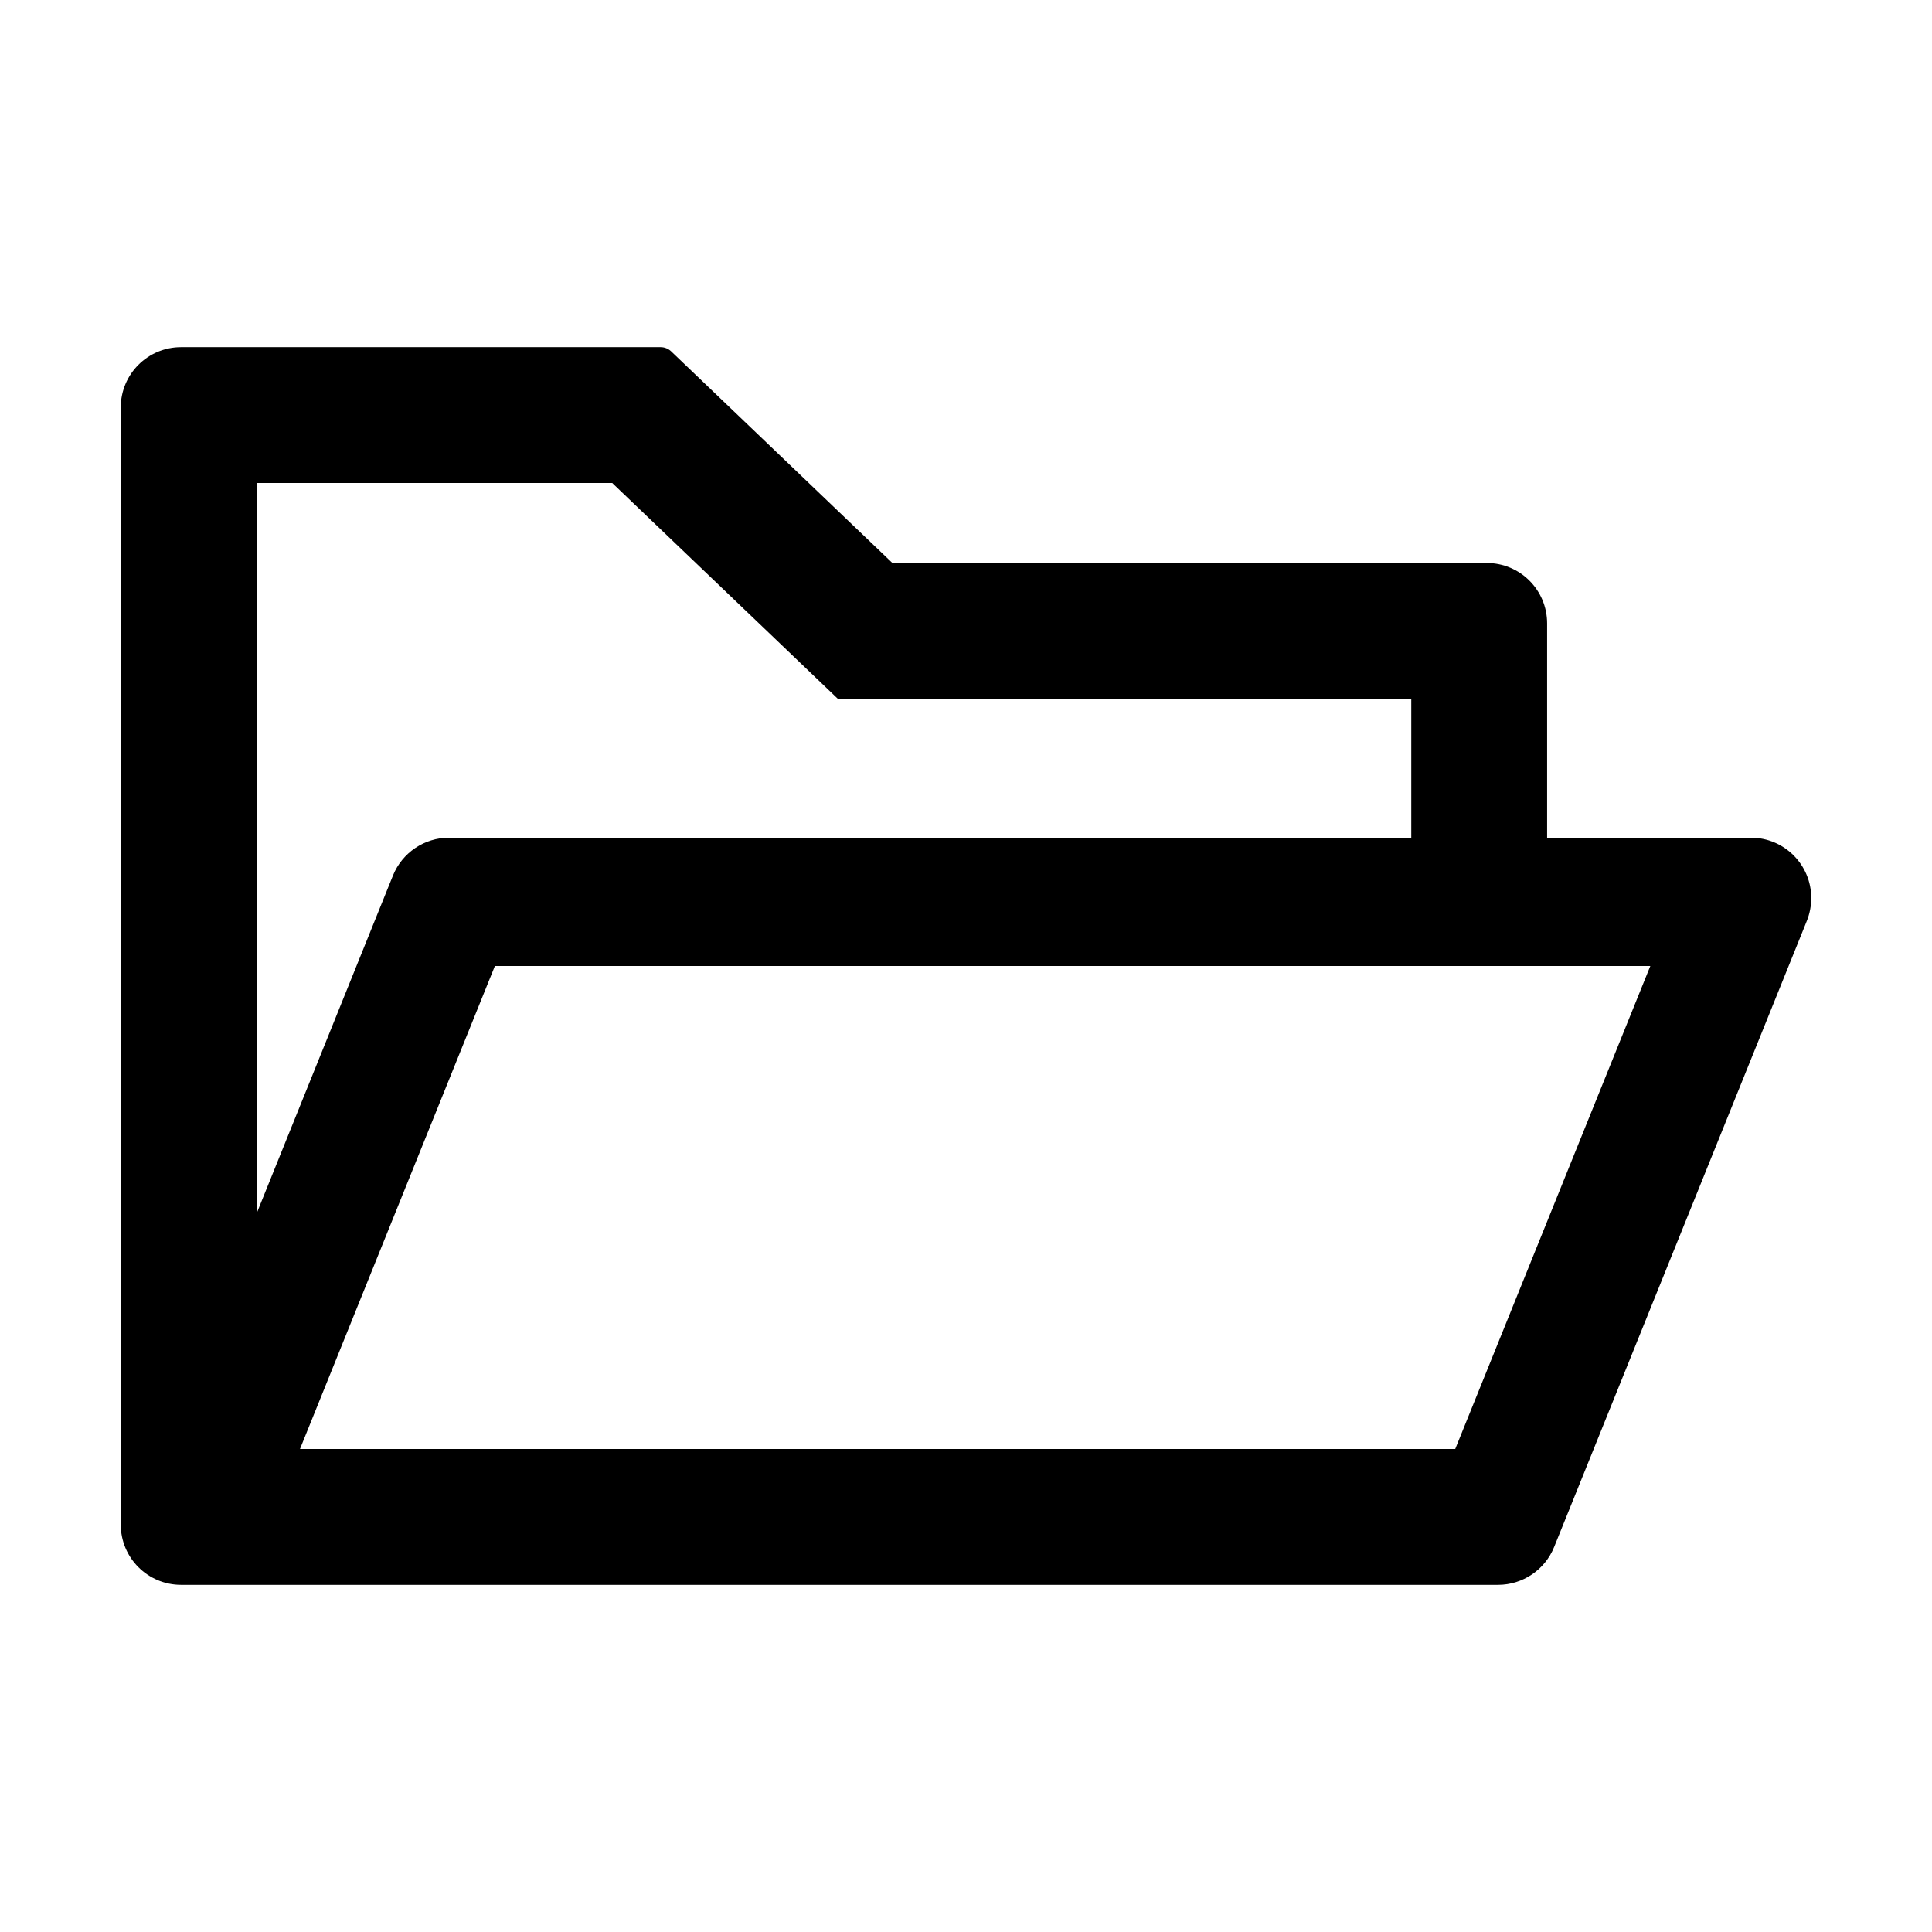
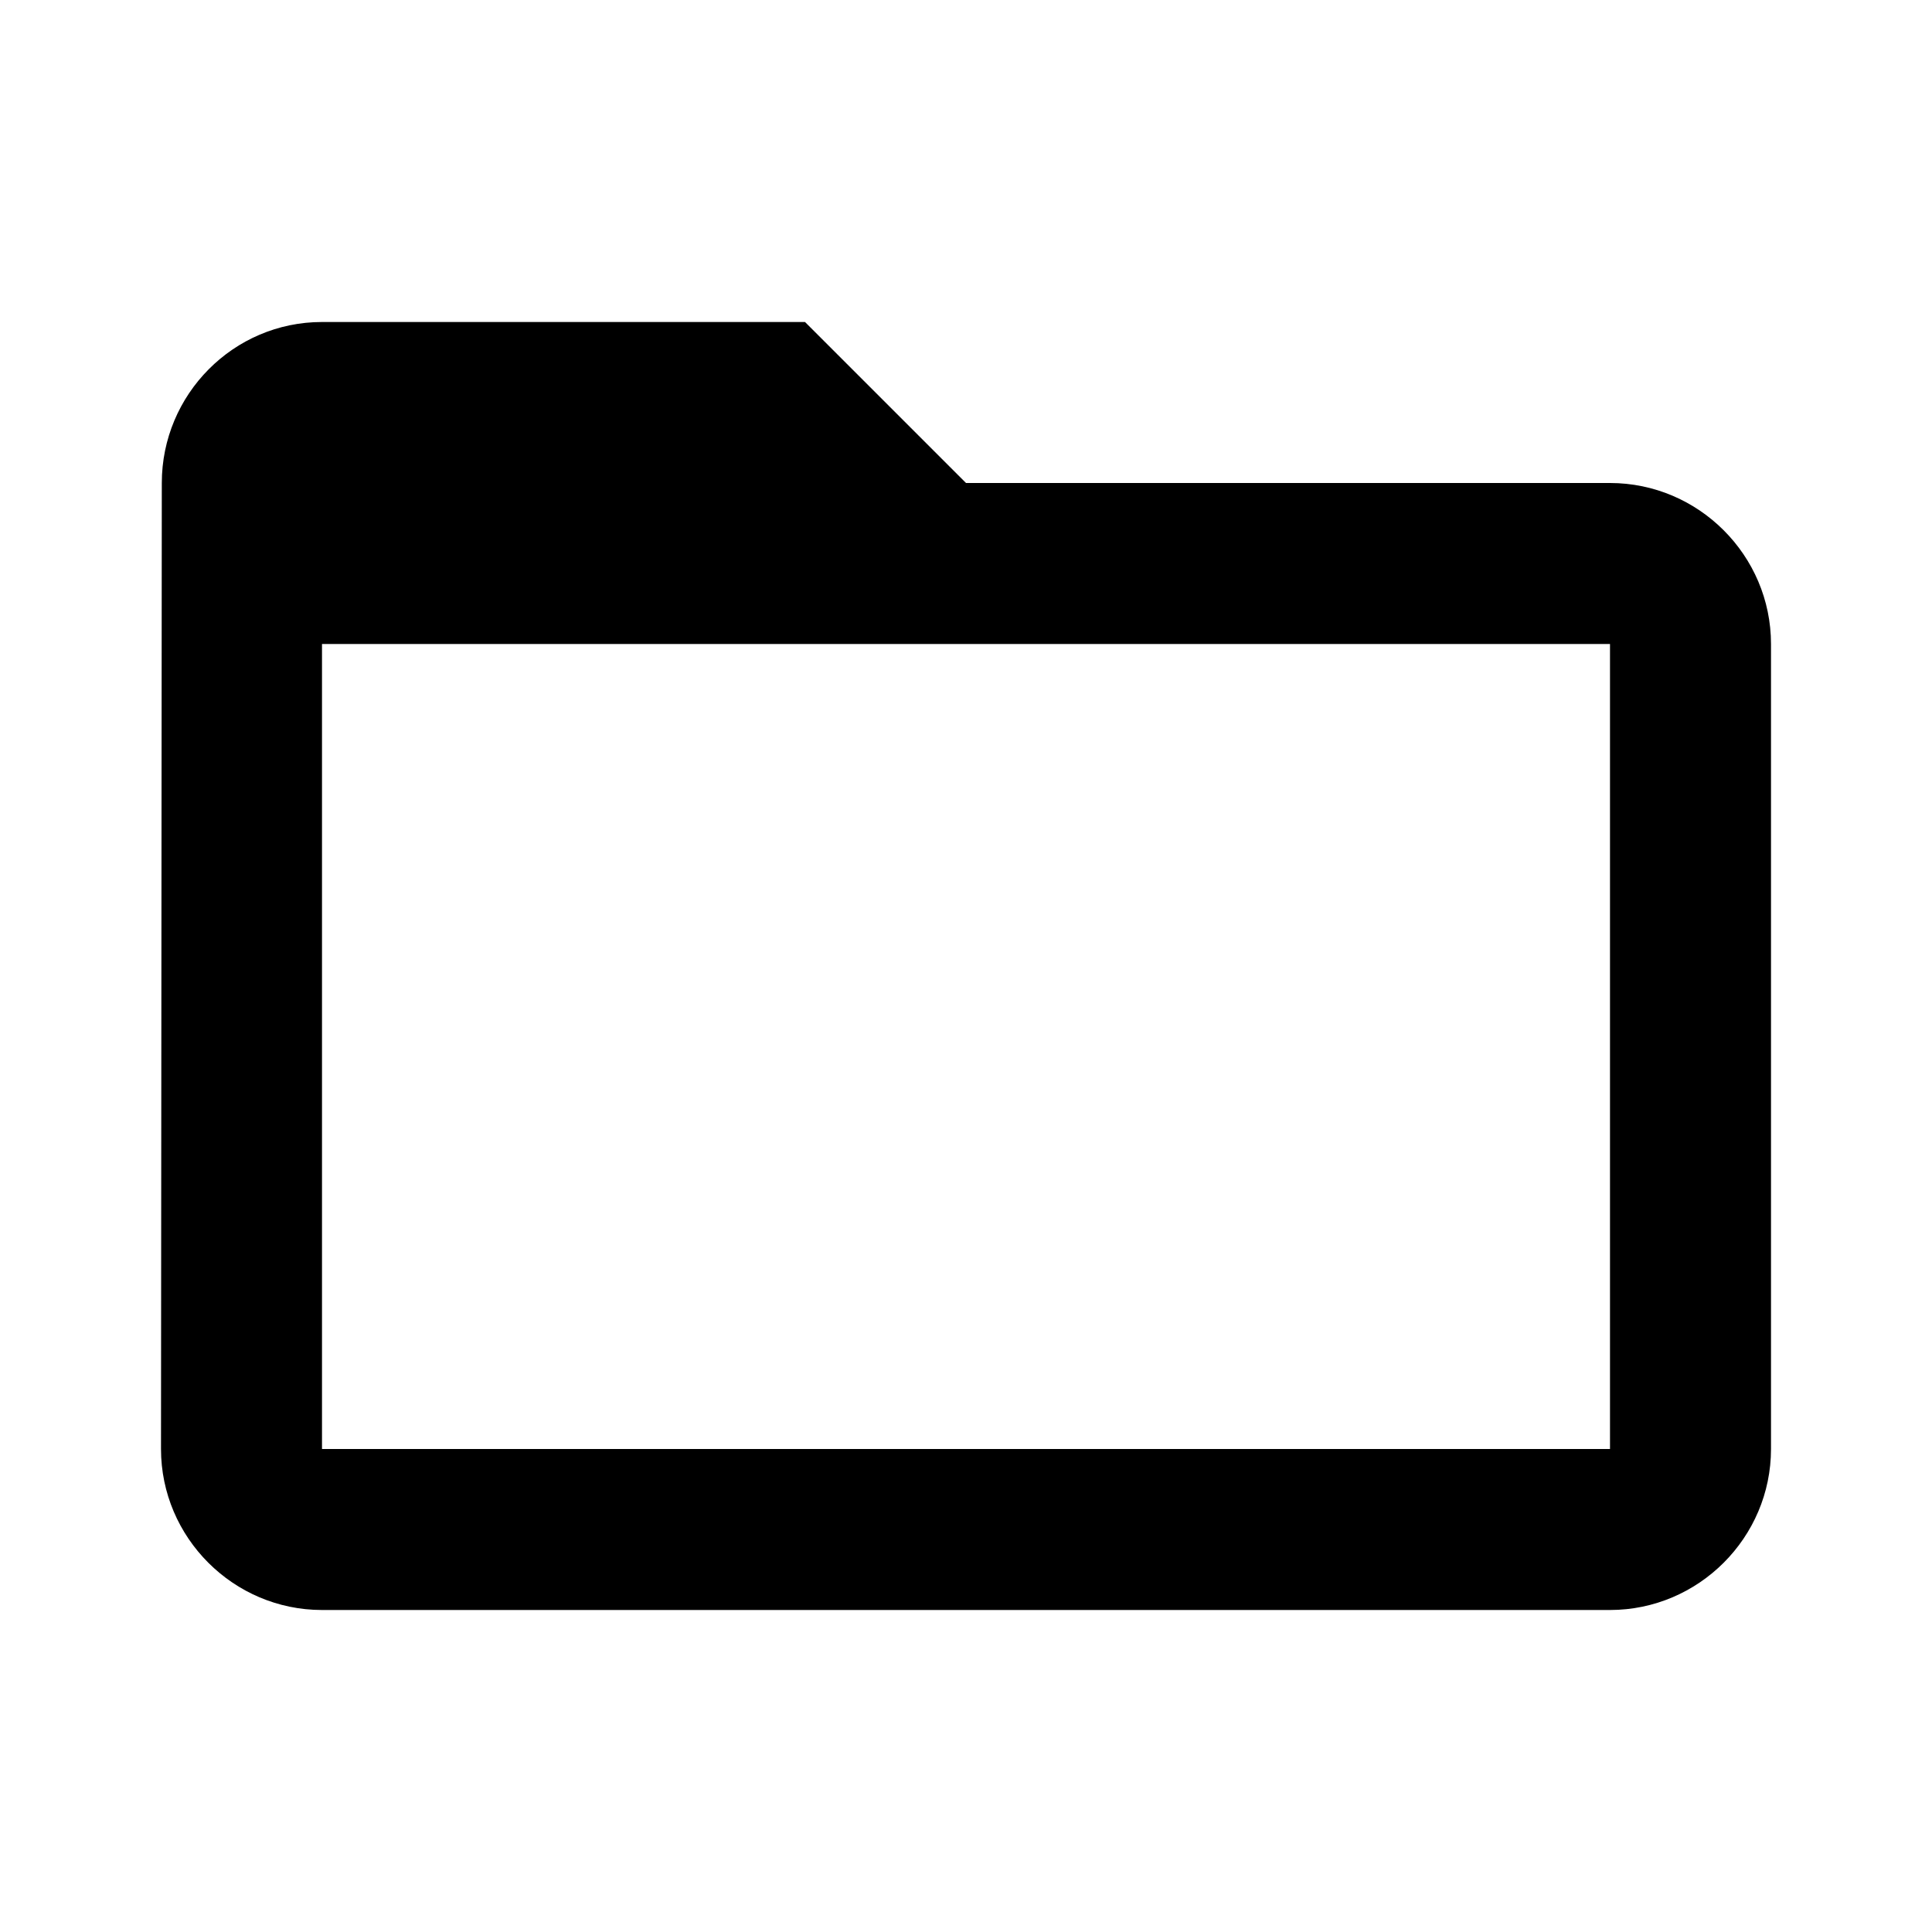
- <svg xmlns="http://www.w3.org/2000/svg" stroke="currentColor" fill="currentColor" stroke-width="0" viewBox="0 0 1024 1024" height="20px">
-   <path d="M928 444H820V330.4c0-17.7-14.3-32-32-32H473L355.7 186.2a8.15 8.15 0 0 0-5.5-2.2H96c-17.7 0-32 14.3-32 32v592c0 17.7 14.3 32 32 32h698c13 0 24.8-7.9 29.7-20l134-332c1.5-3.8 2.3-7.9 2.3-12 0-17.7-14.3-32-32-32zM136 256h188.5l119.6 114.4H748V444H238c-13 0-24.8 7.9-29.7 20L136 643.2V256zm635.3 512H159l103.3-256h612.4L771.3 768z" />
+ <svg xmlns="http://www.w3.org/2000/svg" viewBox="0 0 24 24" fill="currentColor">
+   <path d="M0 0h24v24H0V0z" fill="none" />
+   <path d="M20 6h-8l-2-2H4c-1.1 0-1.99.9-1.99 2L2 18c0 1.1.9 2 2 2h16c1.1 0 2-.9 2-2V8c0-1.1-.9-2-2-2zm0 12H4V8h16v10z" />
</svg>
